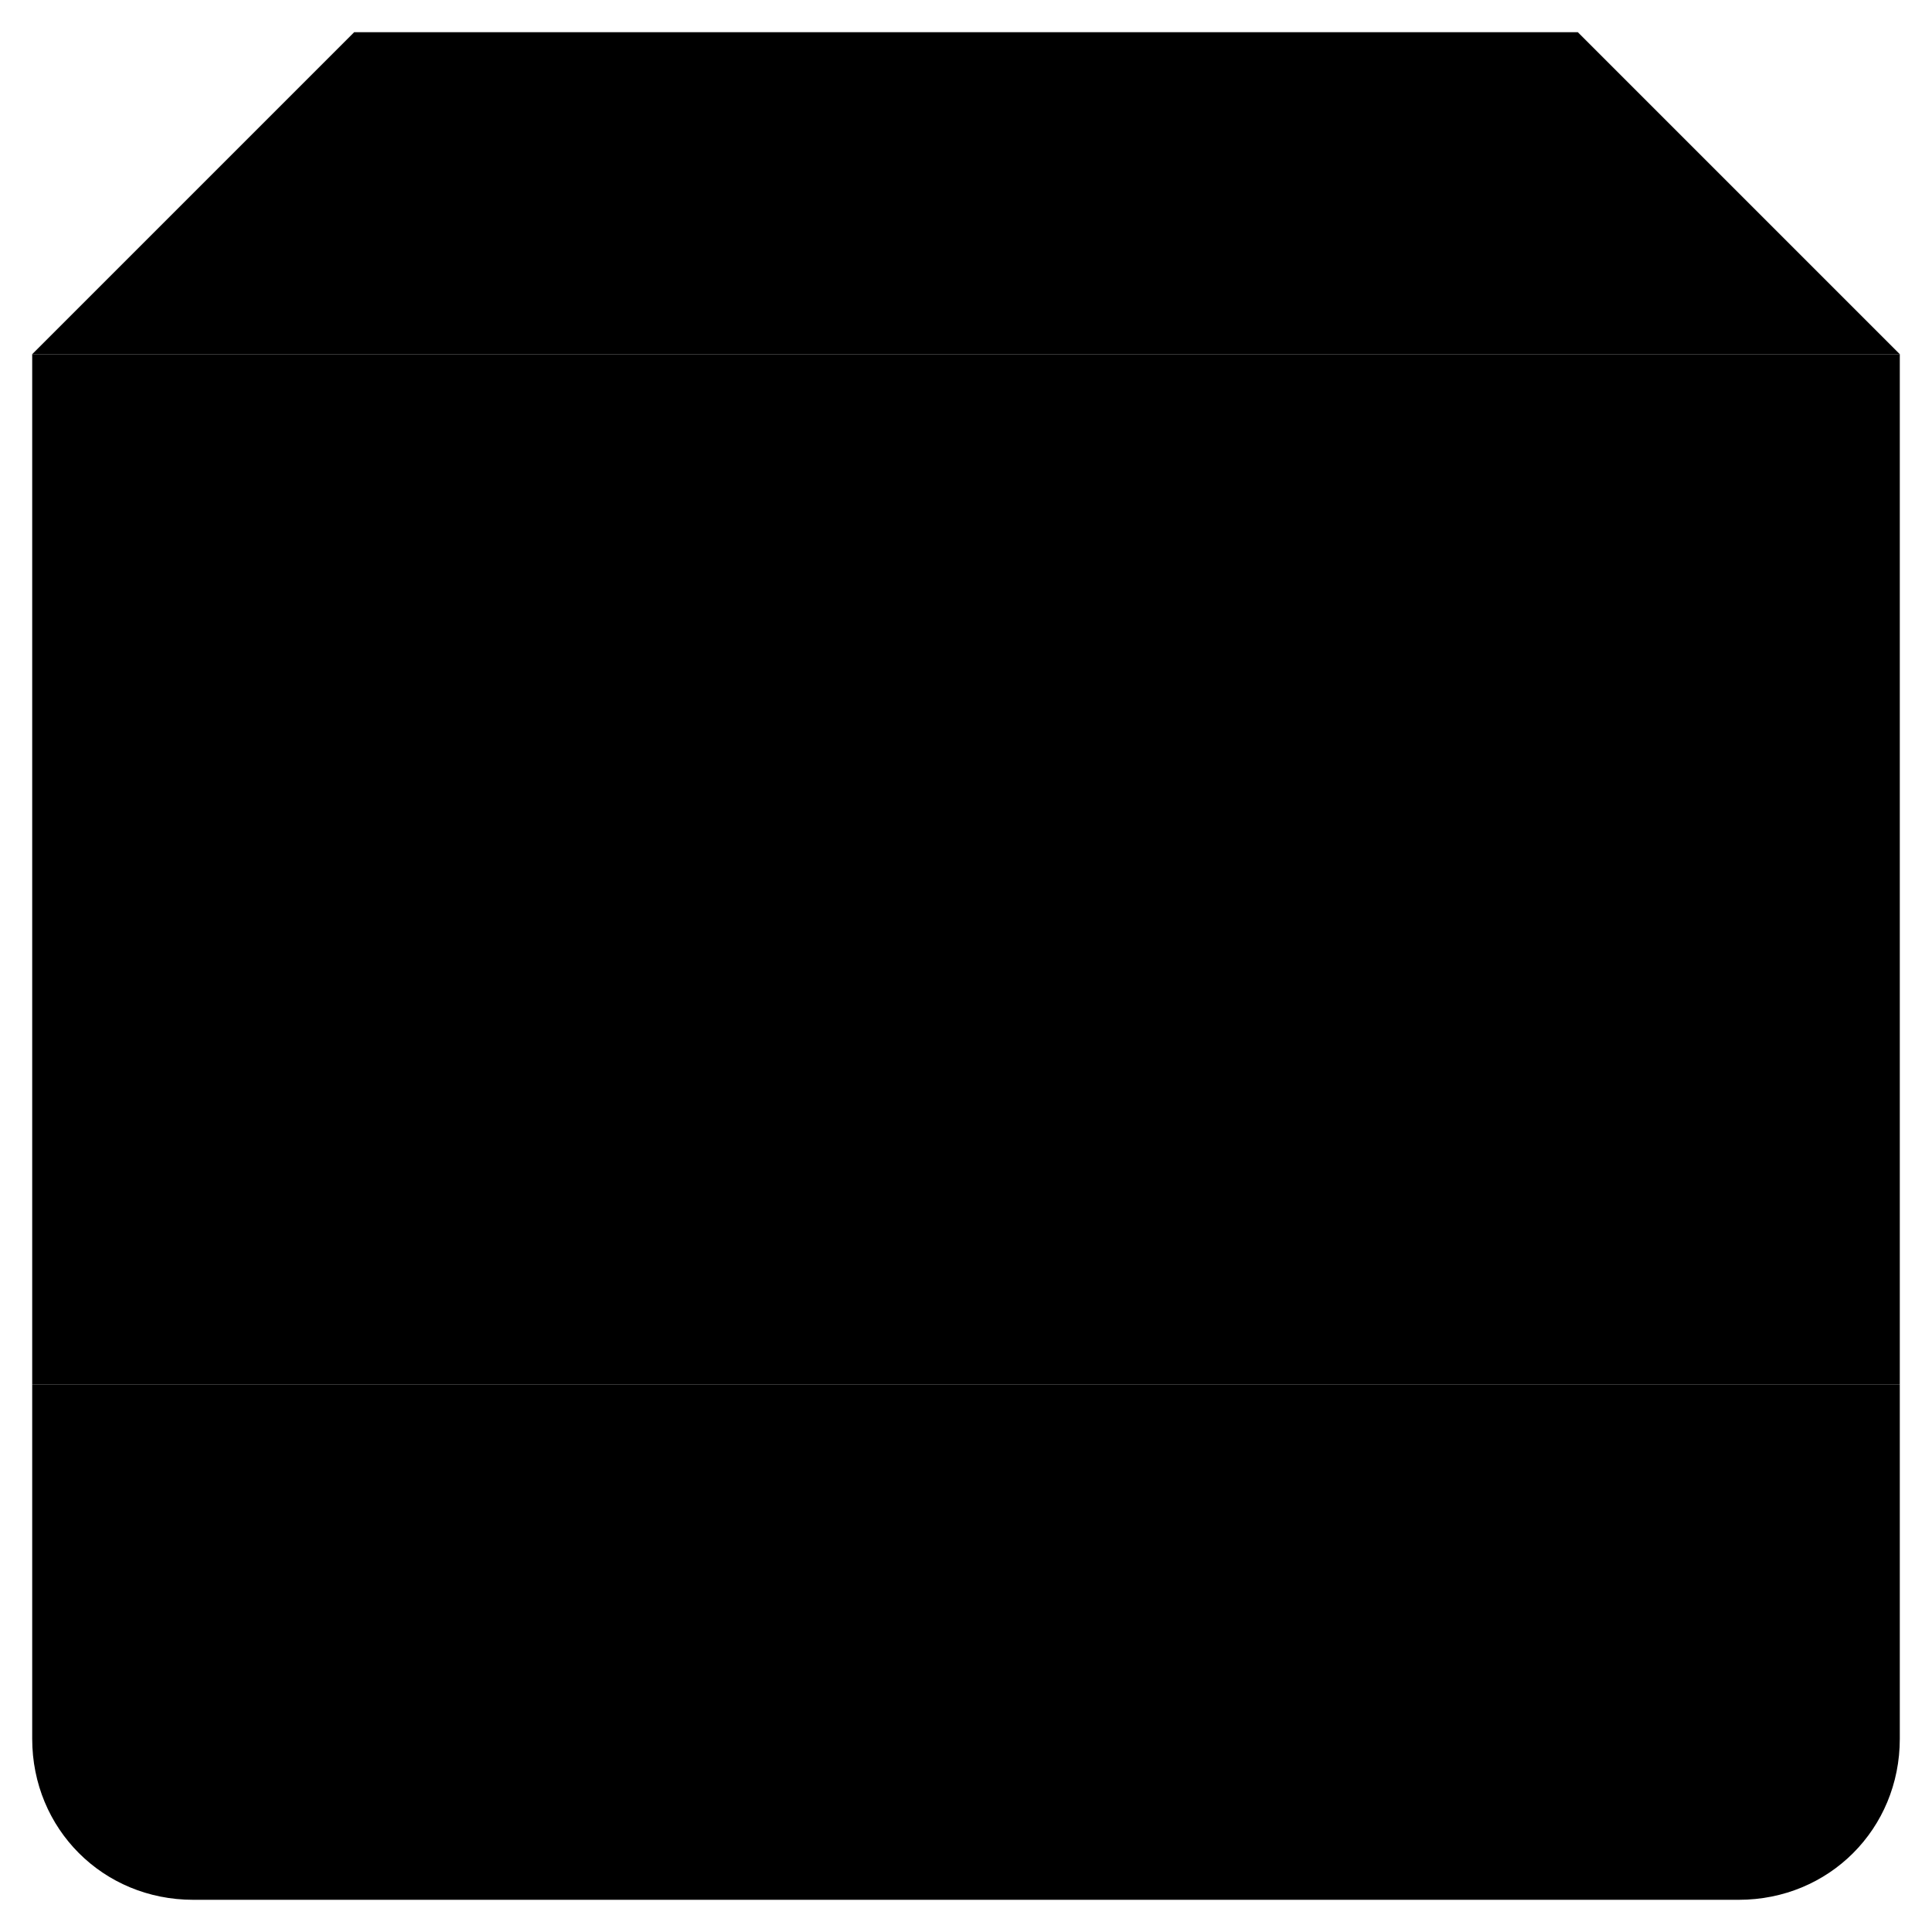
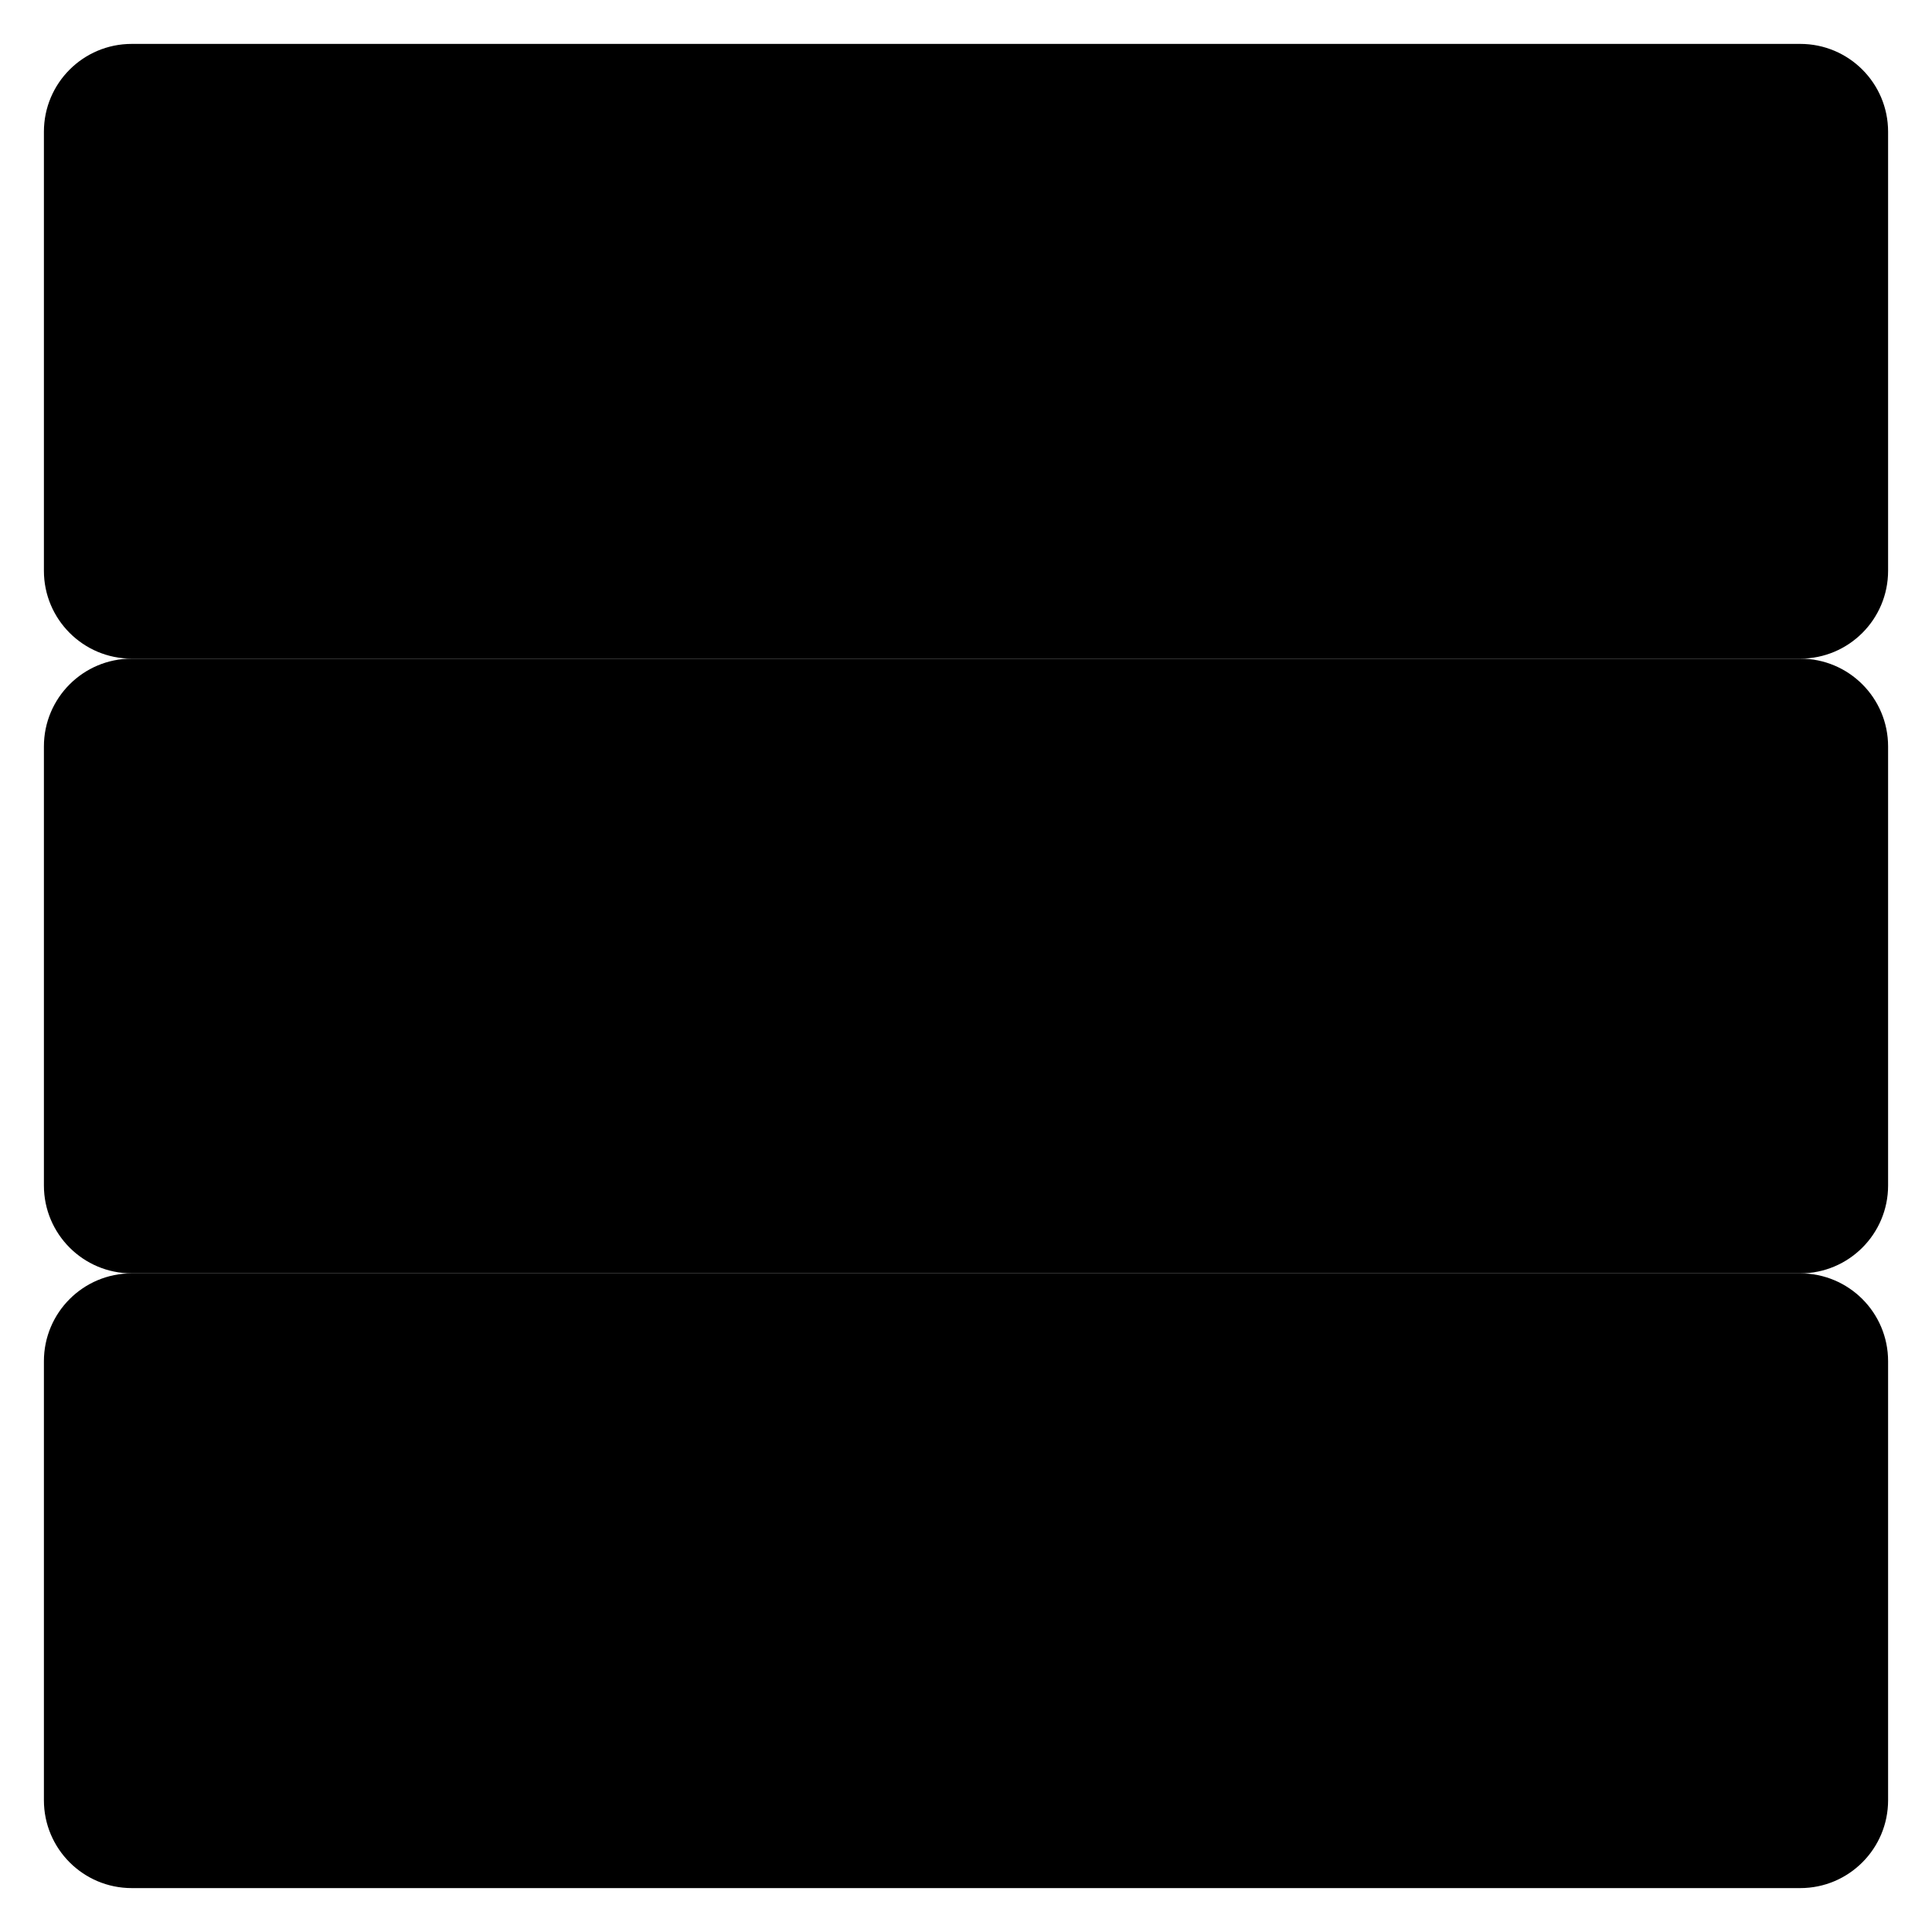
- <svg xmlns="http://www.w3.org/2000/svg" version="1.1" viewBox="0 0 60 60">
-   <g>
-     <rect x="1" y="11" class="st0" width="58" height="16" />
-     <polyline class="st0" points="1,11 11,1 49,1 59,11  " />
-     <path class="st0" d="M1,43v11c0,2.8,2.2,5,5,5h48c2.8,0,5-2.2,5-5V43" />
-     <polyline class="st0" points="59,27 59,43 1,43 1,27" />
-   </g>
-   <g stroke="currentColor">
-     <circle class="st0" cx="9" cy="19" r="4" />
-     <circle class="st0" cx="35" cy="19" r="2" />
-     <circle class="st0" cx="43" cy="19" r="2" />
-     <circle class="st0" cx="51" cy="19" r="2" />
-     <circle class="st0" cx="9" cy="35" r="4" />
-     <circle class="st0" cx="35" cy="35" r="2" />
-     <circle class="st0" cx="43" cy="35" r="2" />
-     <circle class="st0" cx="51" cy="35" r="2" />
-     <circle class="st0" cx="35" cy="51" r="2" />
-     <circle class="st0" cx="43" cy="51" r="2" />
-     <circle class="st0" cx="51" cy="51" r="2" />
-     <circle class="st0" cx="9" cy="51" r="4" />
-   </g>
+ <svg xmlns="http://www.w3.org/2000/svg" width="22" height="22" viewBox="0 0 22 22">
+   <path d="M21.5 6.5C21.5 7.051 21.053 7.5 20.5 7.5L1.5 7.5C.947 7.5.5 7.051.5 6.5L.5 1.5C.5.948.947.5 1.5.5L20.5.5C21.053.5 21.5.948 21.5 1.5L21.5 6.5zM8 5.5L18 5.5M8 3.5L18 3.5" />
+   <circle stroke="currentColor" cx="4" cy="4" r="1" />
+   <path d="M21.5 13.5C21.5 14.051 21.053 14.5 20.5 14.5L1.5 14.5C.947 14.5.5 14.051.5 13.5L.5 8.5C.5 7.948.947 7.5 1.5 7.5L20.5 7.5C21.053 7.5 21.5 7.948 21.5 8.5L21.5 13.5zM8 12.5L18 12.5M8 10.5L18 10.5" />
+   <circle stroke="currentColor" cx="4" cy="11" r="1" />
+   <path d="M21.5 20.5C21.5 21.051 21.053 21.5 20.5 21.5L1.5 21.5C.947 21.5.5 21.051.5 20.5L.5 15.5C.5 14.948.947 14.5 1.5 14.5L20.5 14.5C21.053 14.5 21.5 14.948 21.5 15.5L21.5 20.5zM8 19.5L18 19.5M8 17.5L18 17.5" />
+   <circle stroke="currentColor" cx="4" cy="18" r="1" />
</svg>
